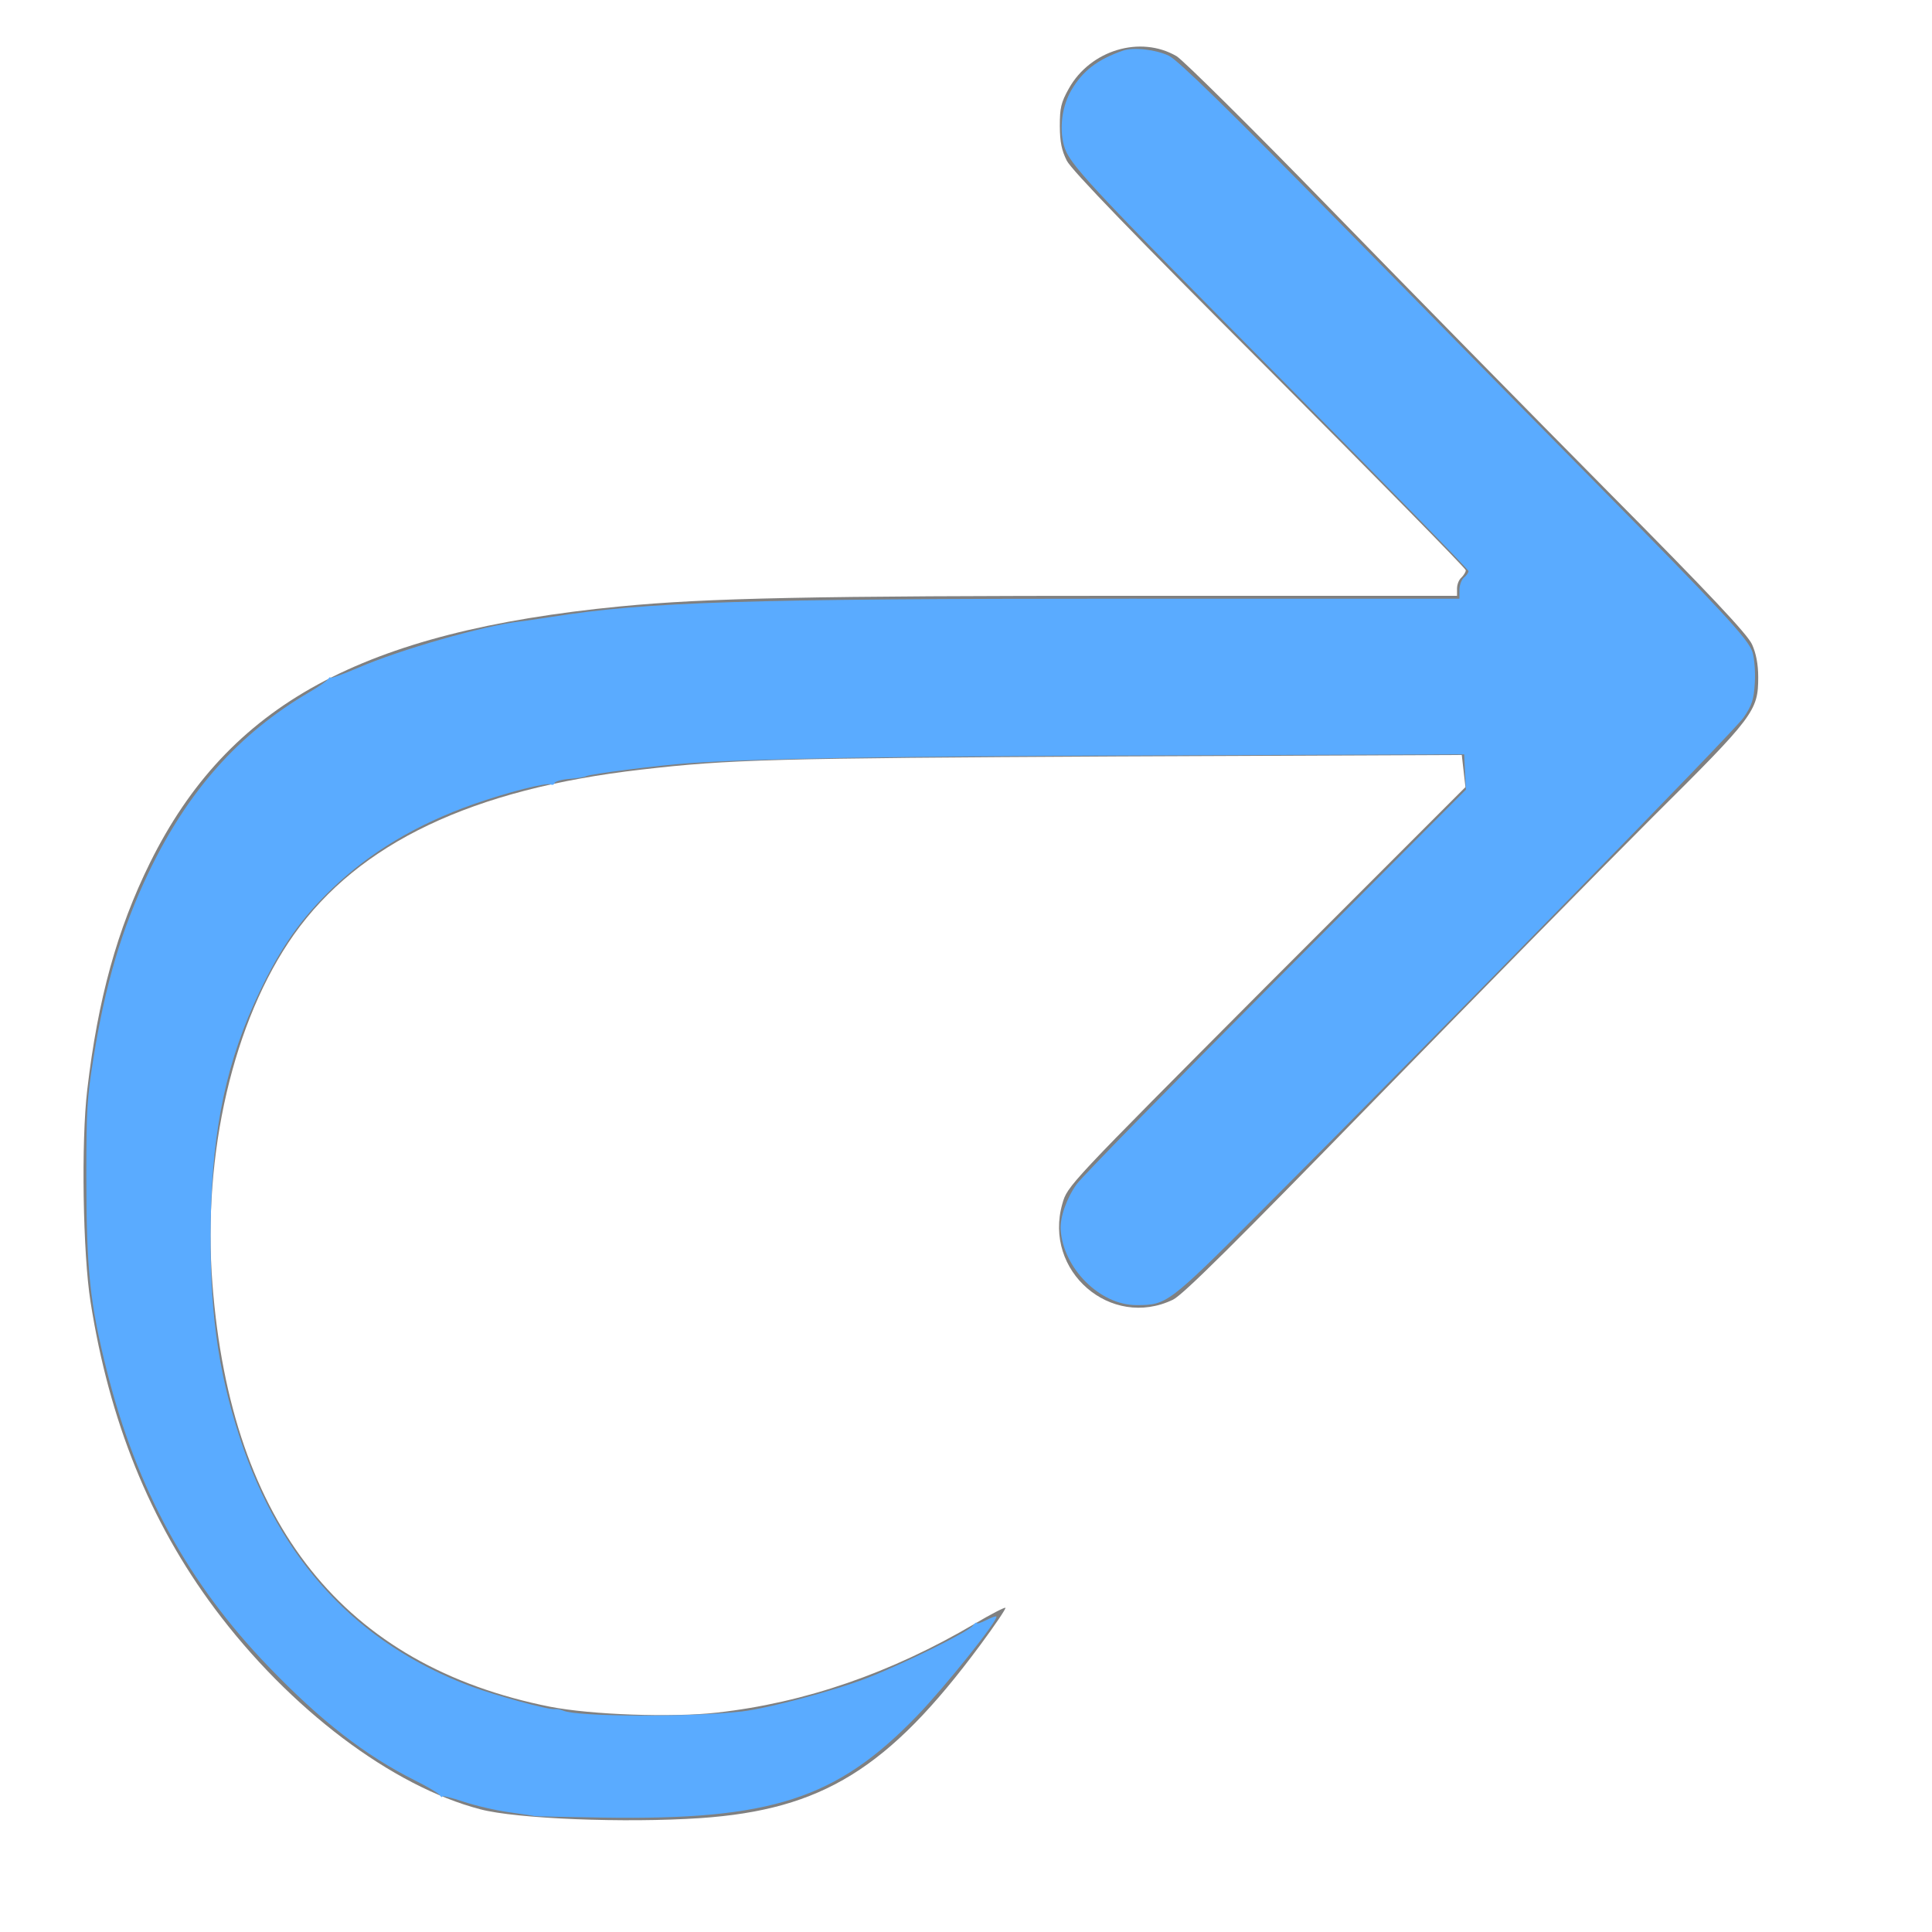
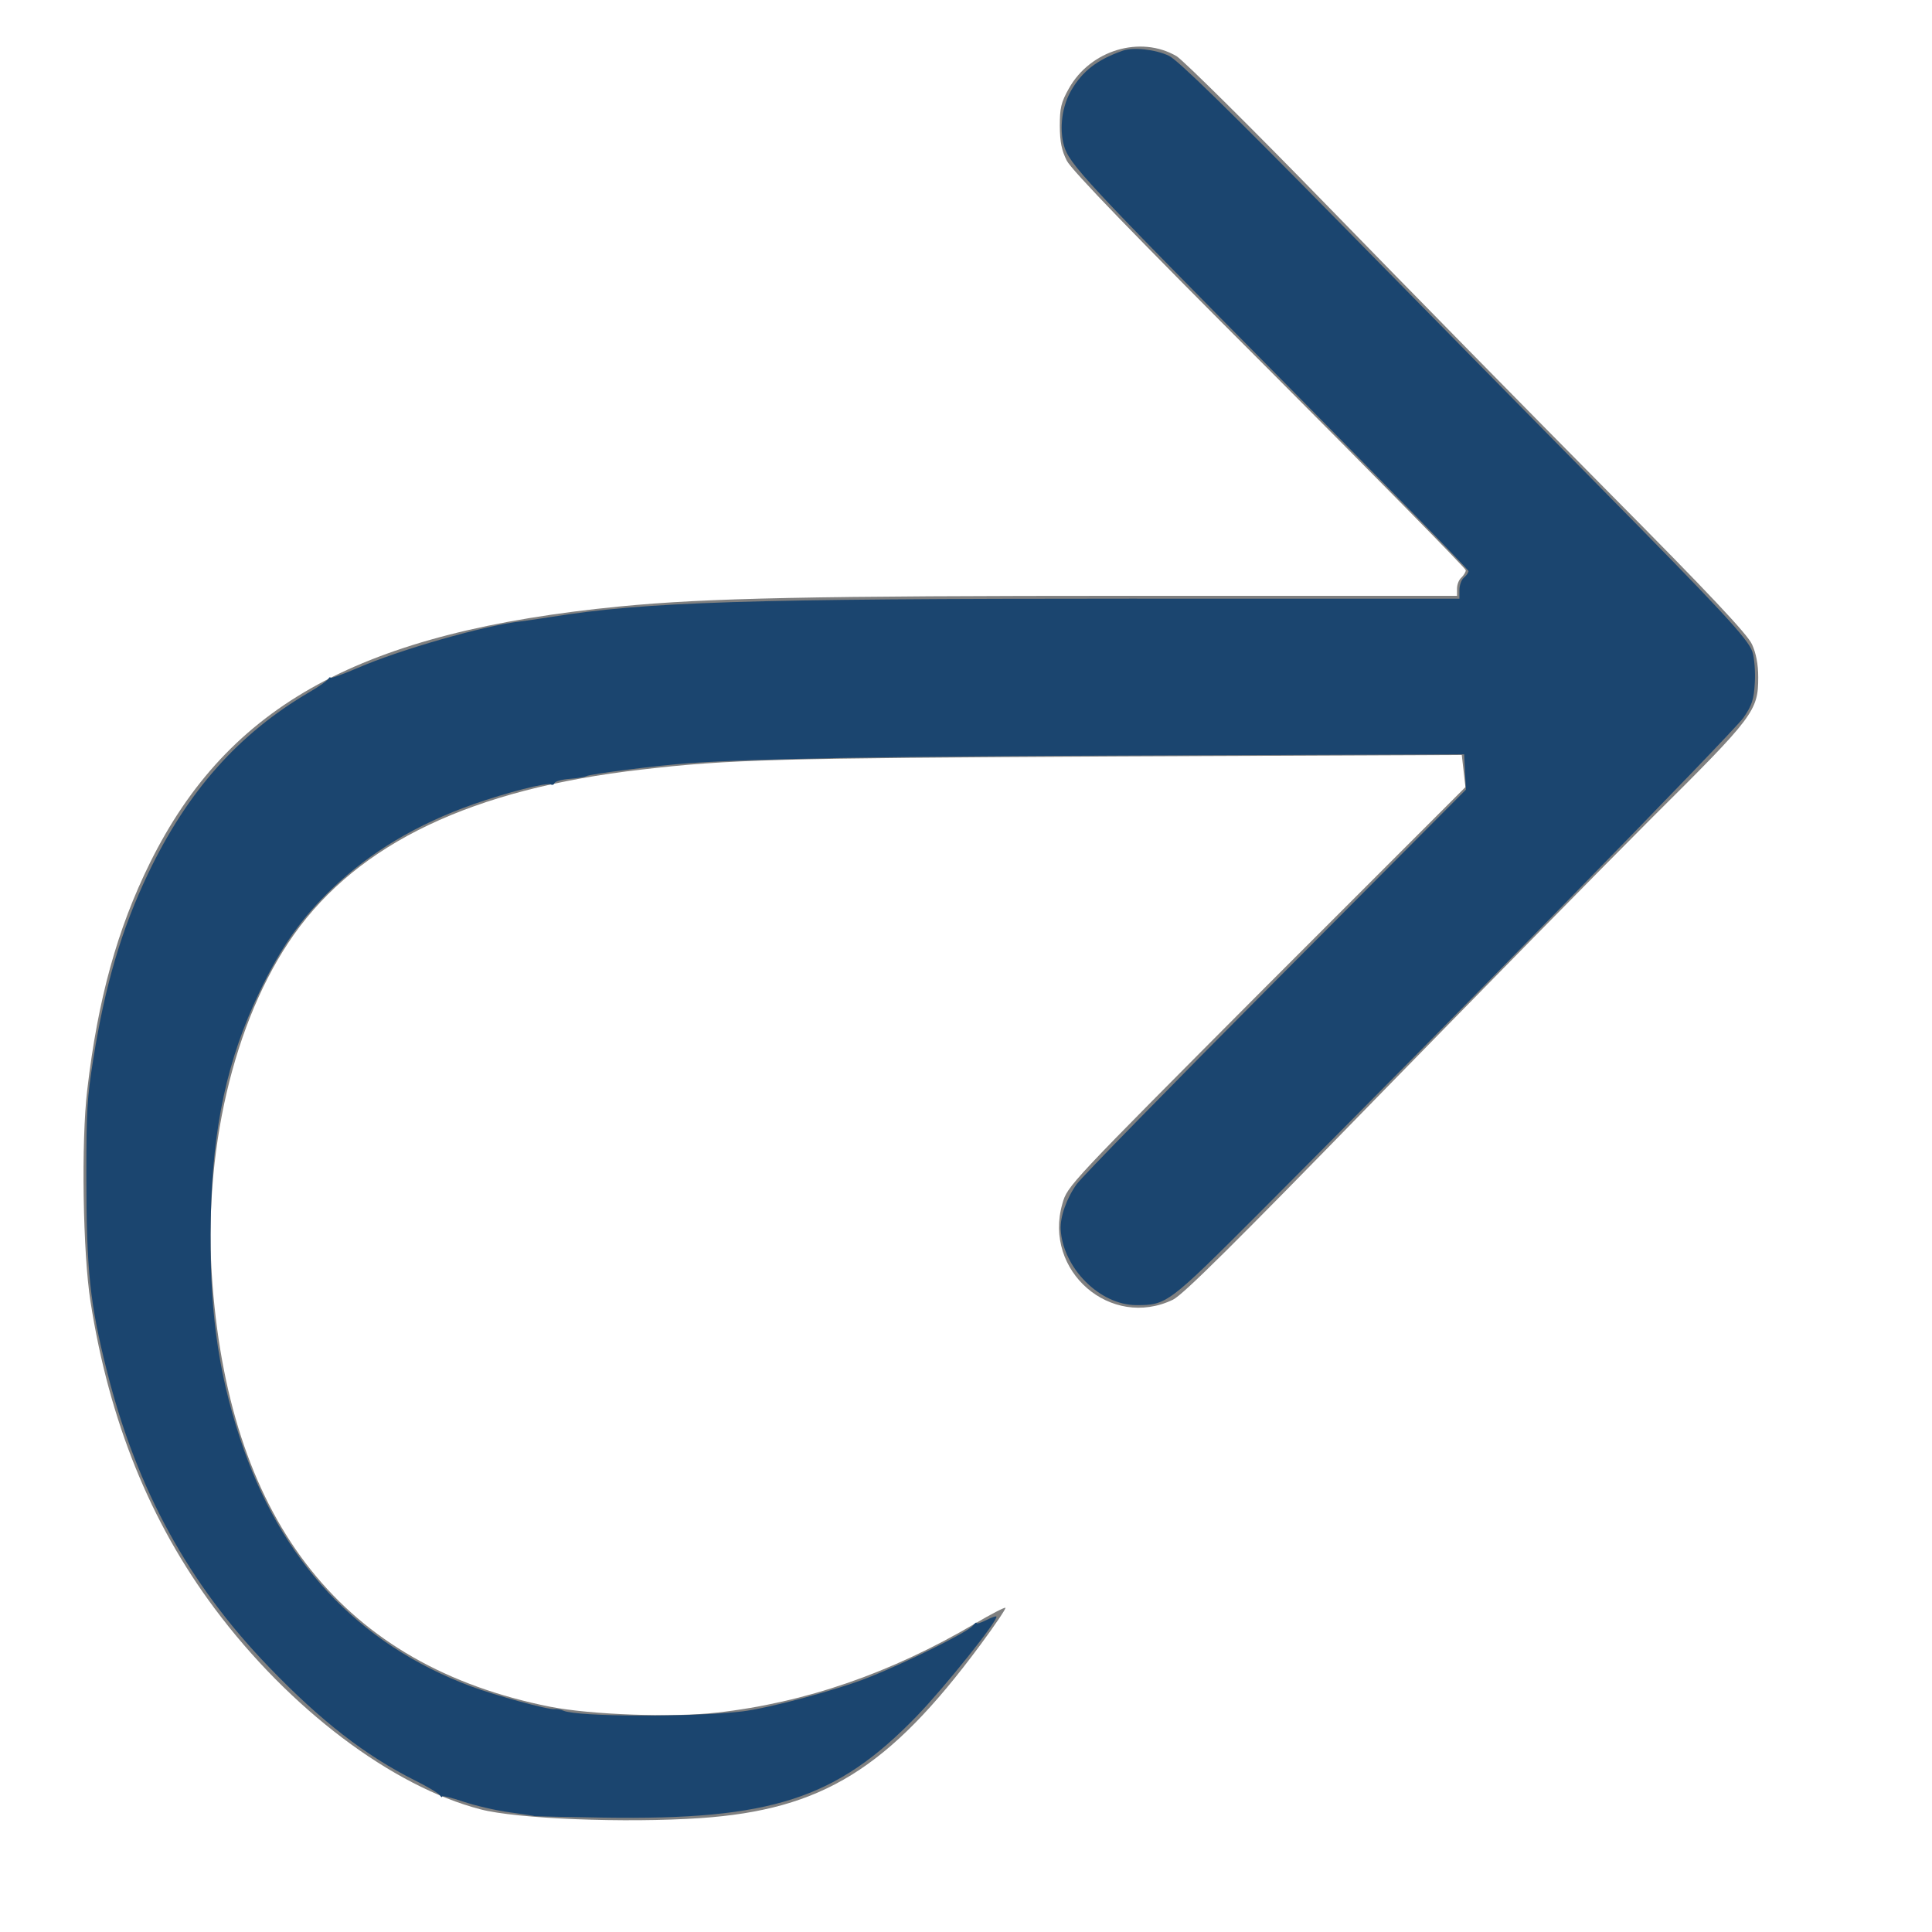
<svg xmlns="http://www.w3.org/2000/svg" width="20" height="20" viewBox="0 0 5.292 5.292" version="1.1" id="svg8">
  <defs id="defs2">
    </defs>
  <g id="layer3" style="display:inline">
    <g id="g1171" transform="rotate(180,2.743955,3.155363)" style="display:inline;stroke:none">
      <path id="path1121-3" style="display:inline;fill:none;stroke:none;stroke-width:0.079;stroke-linecap:butt;stroke-linejoin:miter;stroke-miterlimit:4;stroke-dasharray:none;stroke-opacity:1" d="M 2.185,2.759 1.087,3.886 0.695,4.273 M 2.182,2.761 A 0.265,0.265 0 0 1 2.438,2.692 0.265,0.265 0 0 1 2.625,2.88 0.265,0.265 0 0 1 2.556,3.135 M 1.503,4.189 2.562,3.131 M 2.185,6.154 1.086,5.026 0.694,4.639 m 0.007,-0.372 a 0.265,0.265 0 0 0 0,0.374 M 2.182,6.151 A 0.265,0.265 0 0 0 2.437,6.22 0.265,0.265 0 0 0 2.624,6.033 0.265,0.265 0 0 0 2.556,5.777 M 2.561,2.077 C 2.739,1.807 2.918,1.537 3.138,1.405 3.359,1.273 3.621,1.278 3.884,1.284 M 2.826,4.194 c 0.706,0 1.411,0 1.764,-0.397 C 4.942,3.4 4.942,2.606 4.687,2.161 4.431,1.716 3.92,1.619 3.523,1.663 3.126,1.707 2.844,1.892 2.561,2.077 M 2.826,4.723 c 0.794,0 1.588,1e-7 2.029,-0.397 C 5.295,3.929 5.383,3.135 5.251,2.562 5.119,1.989 4.766,1.636 4.501,1.46 4.237,1.284 4.061,1.284 3.884,1.284 M 1.49,4.194 h 1.336 m -1.323,0.529 1.323,-1e-7 m -1.323,-1.2e-6 1.058,1.058" />
    </g>
    <path style="fill:#808080;fill-opacity:1;fill-rule:evenodd;stroke:none;stroke-width:0.002;stroke-miterlimit:4;stroke-dasharray:none" d="M 1.919,4.98 C 2.252,4.957 2.434,4.845 2.685,4.506 2.725,4.452 2.756,4.406 2.754,4.404 2.752,4.402 2.715,4.421 2.671,4.447 2.44,4.583 2.205,4.664 1.964,4.691 1.842,4.705 1.62,4.697 1.507,4.675 0.943,4.563 0.633,4.175 0.582,3.518 0.554,3.161 0.639,2.795 0.805,2.56 0.983,2.309 1.294,2.161 1.757,2.108 1.998,2.08 2.122,2.077 3.056,2.072 l 0.948,-0.004 0.005,0.044 0.005,0.044 L 3.468,2.702 C 2.925,3.247 2.924,3.248 2.91,3.297 2.857,3.482 3.043,3.642 3.213,3.56 3.241,3.546 3.382,3.406 3.763,3.015 4.046,2.725 4.389,2.376 4.526,2.239 4.805,1.962 4.816,1.947 4.816,1.855 4.816,1.819 4.81,1.789 4.799,1.765 4.787,1.738 4.683,1.627 4.405,1.347 4.197,1.137 3.854,0.788 3.642,0.57 3.43,0.352 3.242,0.166 3.223,0.154 3.124,0.096 2.987,0.137 2.928,0.242 c -0.022,0.039 -0.025,0.054 -0.025,0.103 1.869e-4,0.044 0.005,0.067 0.019,0.095 0.013,0.026 0.186,0.205 0.556,0.575 0.295,0.296 0.537,0.542 0.537,0.547 0,0.005 -0.006,0.014 -0.012,0.02 -0.007,0.006 -0.012,0.019 -0.012,0.03 v 0.02 L 3.107,1.632 C 2.221,1.632 1.937,1.638 1.699,1.661 0.991,1.73 0.626,1.929 0.411,2.363 0.321,2.545 0.268,2.737 0.239,2.985 0.222,3.127 0.227,3.434 0.248,3.566 0.299,3.891 0.411,4.169 0.588,4.406 0.793,4.681 1.074,4.893 1.316,4.956 c 0.099,0.026 0.396,0.038 0.603,0.024 z" id="path1188" />
-     <path style="fill:#5aabff;fill-opacity:1;fill-rule:evenodd;stroke:none;stroke-width:0.009" d="m 5.536,18.802 c -0.003,-0.003 -0.12,-0.021 -0.261,-0.04 -0.141,-0.019 -0.355,-0.069 -0.477,-0.11 -0.121,-0.041 -0.221,-0.065 -0.221,-0.053 -2.5e-4,0.012 -0.011,0.006 -0.023,-0.013 C 4.541,18.565 4.425,18.496 4.296,18.432 3.78,18.173 3.324,17.819 2.781,17.255 1.95,16.394 1.416,15.418 1.108,14.198 0.93,13.494 0.894,13.153 0.894,12.166 0.894,11.493 0.901,11.374 0.966,10.963 1.088,10.196 1.259,9.618 1.534,9.042 1.941,8.191 2.471,7.594 3.202,7.166 3.297,7.111 3.385,7.05 3.397,7.03 3.41,7.011 3.42,7.004 3.421,7.016 3.421,7.027 3.547,6.982 3.701,6.916 4.137,6.726 5.012,6.476 5.39,6.433 5.45,6.426 5.592,6.405 5.706,6.387 6.688,6.23 7.724,6.198 11.695,6.198 l 3.414,2.812e-4 v -0.09 c 0,-0.05 0.021,-0.108 0.047,-0.129 0.026,-0.021 0.047,-0.052 0.047,-0.067 0,-0.015 -0.839,-0.875 -1.864,-1.91 -2.114,-2.135 -2.273,-2.306 -2.325,-2.498 -0.049,-0.181 -0.018,-0.409 0.078,-0.572 0.116,-0.198 0.269,-0.316 0.533,-0.408 0.108,-0.038 0.339,-0.012 0.476,0.053 0.094,0.045 0.614,0.553 1.796,1.756 0.915,0.931 2.094,2.129 2.62,2.662 1.308,1.325 1.581,1.62 1.625,1.753 0.02,0.062 0.032,0.206 0.025,0.32 -0.01,0.174 -0.029,0.233 -0.117,0.361 -0.1,0.145 -3.073,3.186 -5.001,5.115 -0.957,0.958 -0.97,0.967 -1.286,0.967 -0.376,-8.37e-4 -0.757,-0.381 -0.782,-0.781 -0.008,-0.129 0.061,-0.326 0.166,-0.472 0.055,-0.076 0.984,-1.025 2.064,-2.11 l 1.965,-1.973 -0.009,-0.183 -0.009,-0.183 -3.156,0.011 c -2.851,0.01 -4.152,0.031 -4.875,0.081 -0.307,0.021 -1.022,0.112 -1.058,0.134 -0.015,0.009 -0.092,0.022 -0.172,0.028 -0.08,0.006 -0.15,0.026 -0.156,0.043 -0.006,0.017 -0.023,0.024 -0.038,0.015 C 5.665,8.096 5.241,8.206 4.9,8.326 4.315,8.533 3.834,8.82 3.439,9.199 3.118,9.507 2.908,9.806 2.687,10.268 c -0.336,0.701 -0.486,1.398 -0.505,2.336 -0.018,0.919 0.068,1.573 0.303,2.287 0.415,1.265 1.219,2.128 2.39,2.567 0.251,0.094 0.808,0.246 0.867,0.236 0.022,-0.004 0.062,0.004 0.09,0.016 0.145,0.064 1.322,0.069 1.849,0.008 0.273,-0.032 0.974,-0.219 1.306,-0.35 0.389,-0.153 1.035,-0.473 1.084,-0.537 0.021,-0.028 0.039,-0.041 0.039,-0.029 0,0.012 0.043,-9.4e-5 0.097,-0.028 0.053,-0.027 0.102,-0.045 0.108,-0.039 0.028,0.028 -0.532,0.729 -0.821,1.028 -0.833,0.862 -1.508,1.081 -3.253,1.054 -0.384,-0.006 -0.7,-0.013 -0.703,-0.016 z" id="path875" transform="scale(0.2645833)" />
+     <path style="fill:#1B456F;fill-opacity:1;fill-rule:evenodd;stroke:none;stroke-width:0.009" d="m 5.536,18.802 c -0.003,-0.003 -0.12,-0.021 -0.261,-0.04 -0.141,-0.019 -0.355,-0.069 -0.477,-0.11 -0.121,-0.041 -0.221,-0.065 -0.221,-0.053 -2.5e-4,0.012 -0.011,0.006 -0.023,-0.013 C 4.541,18.565 4.425,18.496 4.296,18.432 3.78,18.173 3.324,17.819 2.781,17.255 1.95,16.394 1.416,15.418 1.108,14.198 0.93,13.494 0.894,13.153 0.894,12.166 0.894,11.493 0.901,11.374 0.966,10.963 1.088,10.196 1.259,9.618 1.534,9.042 1.941,8.191 2.471,7.594 3.202,7.166 3.297,7.111 3.385,7.05 3.397,7.03 3.41,7.011 3.42,7.004 3.421,7.016 3.421,7.027 3.547,6.982 3.701,6.916 4.137,6.726 5.012,6.476 5.39,6.433 5.45,6.426 5.592,6.405 5.706,6.387 6.688,6.23 7.724,6.198 11.695,6.198 l 3.414,2.812e-4 v -0.09 c 0,-0.05 0.021,-0.108 0.047,-0.129 0.026,-0.021 0.047,-0.052 0.047,-0.067 0,-0.015 -0.839,-0.875 -1.864,-1.91 -2.114,-2.135 -2.273,-2.306 -2.325,-2.498 -0.049,-0.181 -0.018,-0.409 0.078,-0.572 0.116,-0.198 0.269,-0.316 0.533,-0.408 0.108,-0.038 0.339,-0.012 0.476,0.053 0.094,0.045 0.614,0.553 1.796,1.756 0.915,0.931 2.094,2.129 2.62,2.662 1.308,1.325 1.581,1.62 1.625,1.753 0.02,0.062 0.032,0.206 0.025,0.32 -0.01,0.174 -0.029,0.233 -0.117,0.361 -0.1,0.145 -3.073,3.186 -5.001,5.115 -0.957,0.958 -0.97,0.967 -1.286,0.967 -0.376,-8.37e-4 -0.757,-0.381 -0.782,-0.781 -0.008,-0.129 0.061,-0.326 0.166,-0.472 0.055,-0.076 0.984,-1.025 2.064,-2.11 l 1.965,-1.973 -0.009,-0.183 -0.009,-0.183 -3.156,0.011 c -2.851,0.01 -4.152,0.031 -4.875,0.081 -0.307,0.021 -1.022,0.112 -1.058,0.134 -0.015,0.009 -0.092,0.022 -0.172,0.028 -0.08,0.006 -0.15,0.026 -0.156,0.043 -0.006,0.017 -0.023,0.024 -0.038,0.015 C 5.665,8.096 5.241,8.206 4.9,8.326 4.315,8.533 3.834,8.82 3.439,9.199 3.118,9.507 2.908,9.806 2.687,10.268 c -0.336,0.701 -0.486,1.398 -0.505,2.336 -0.018,0.919 0.068,1.573 0.303,2.287 0.415,1.265 1.219,2.128 2.39,2.567 0.251,0.094 0.808,0.246 0.867,0.236 0.022,-0.004 0.062,0.004 0.09,0.016 0.145,0.064 1.322,0.069 1.849,0.008 0.273,-0.032 0.974,-0.219 1.306,-0.35 0.389,-0.153 1.035,-0.473 1.084,-0.537 0.021,-0.028 0.039,-0.041 0.039,-0.029 0,0.012 0.043,-9.4e-5 0.097,-0.028 0.053,-0.027 0.102,-0.045 0.108,-0.039 0.028,0.028 -0.532,0.729 -0.821,1.028 -0.833,0.862 -1.508,1.081 -3.253,1.054 -0.384,-0.006 -0.7,-0.013 -0.703,-0.016 z" id="path875" transform="scale(0.2645833)" />
  </g>
</svg>
